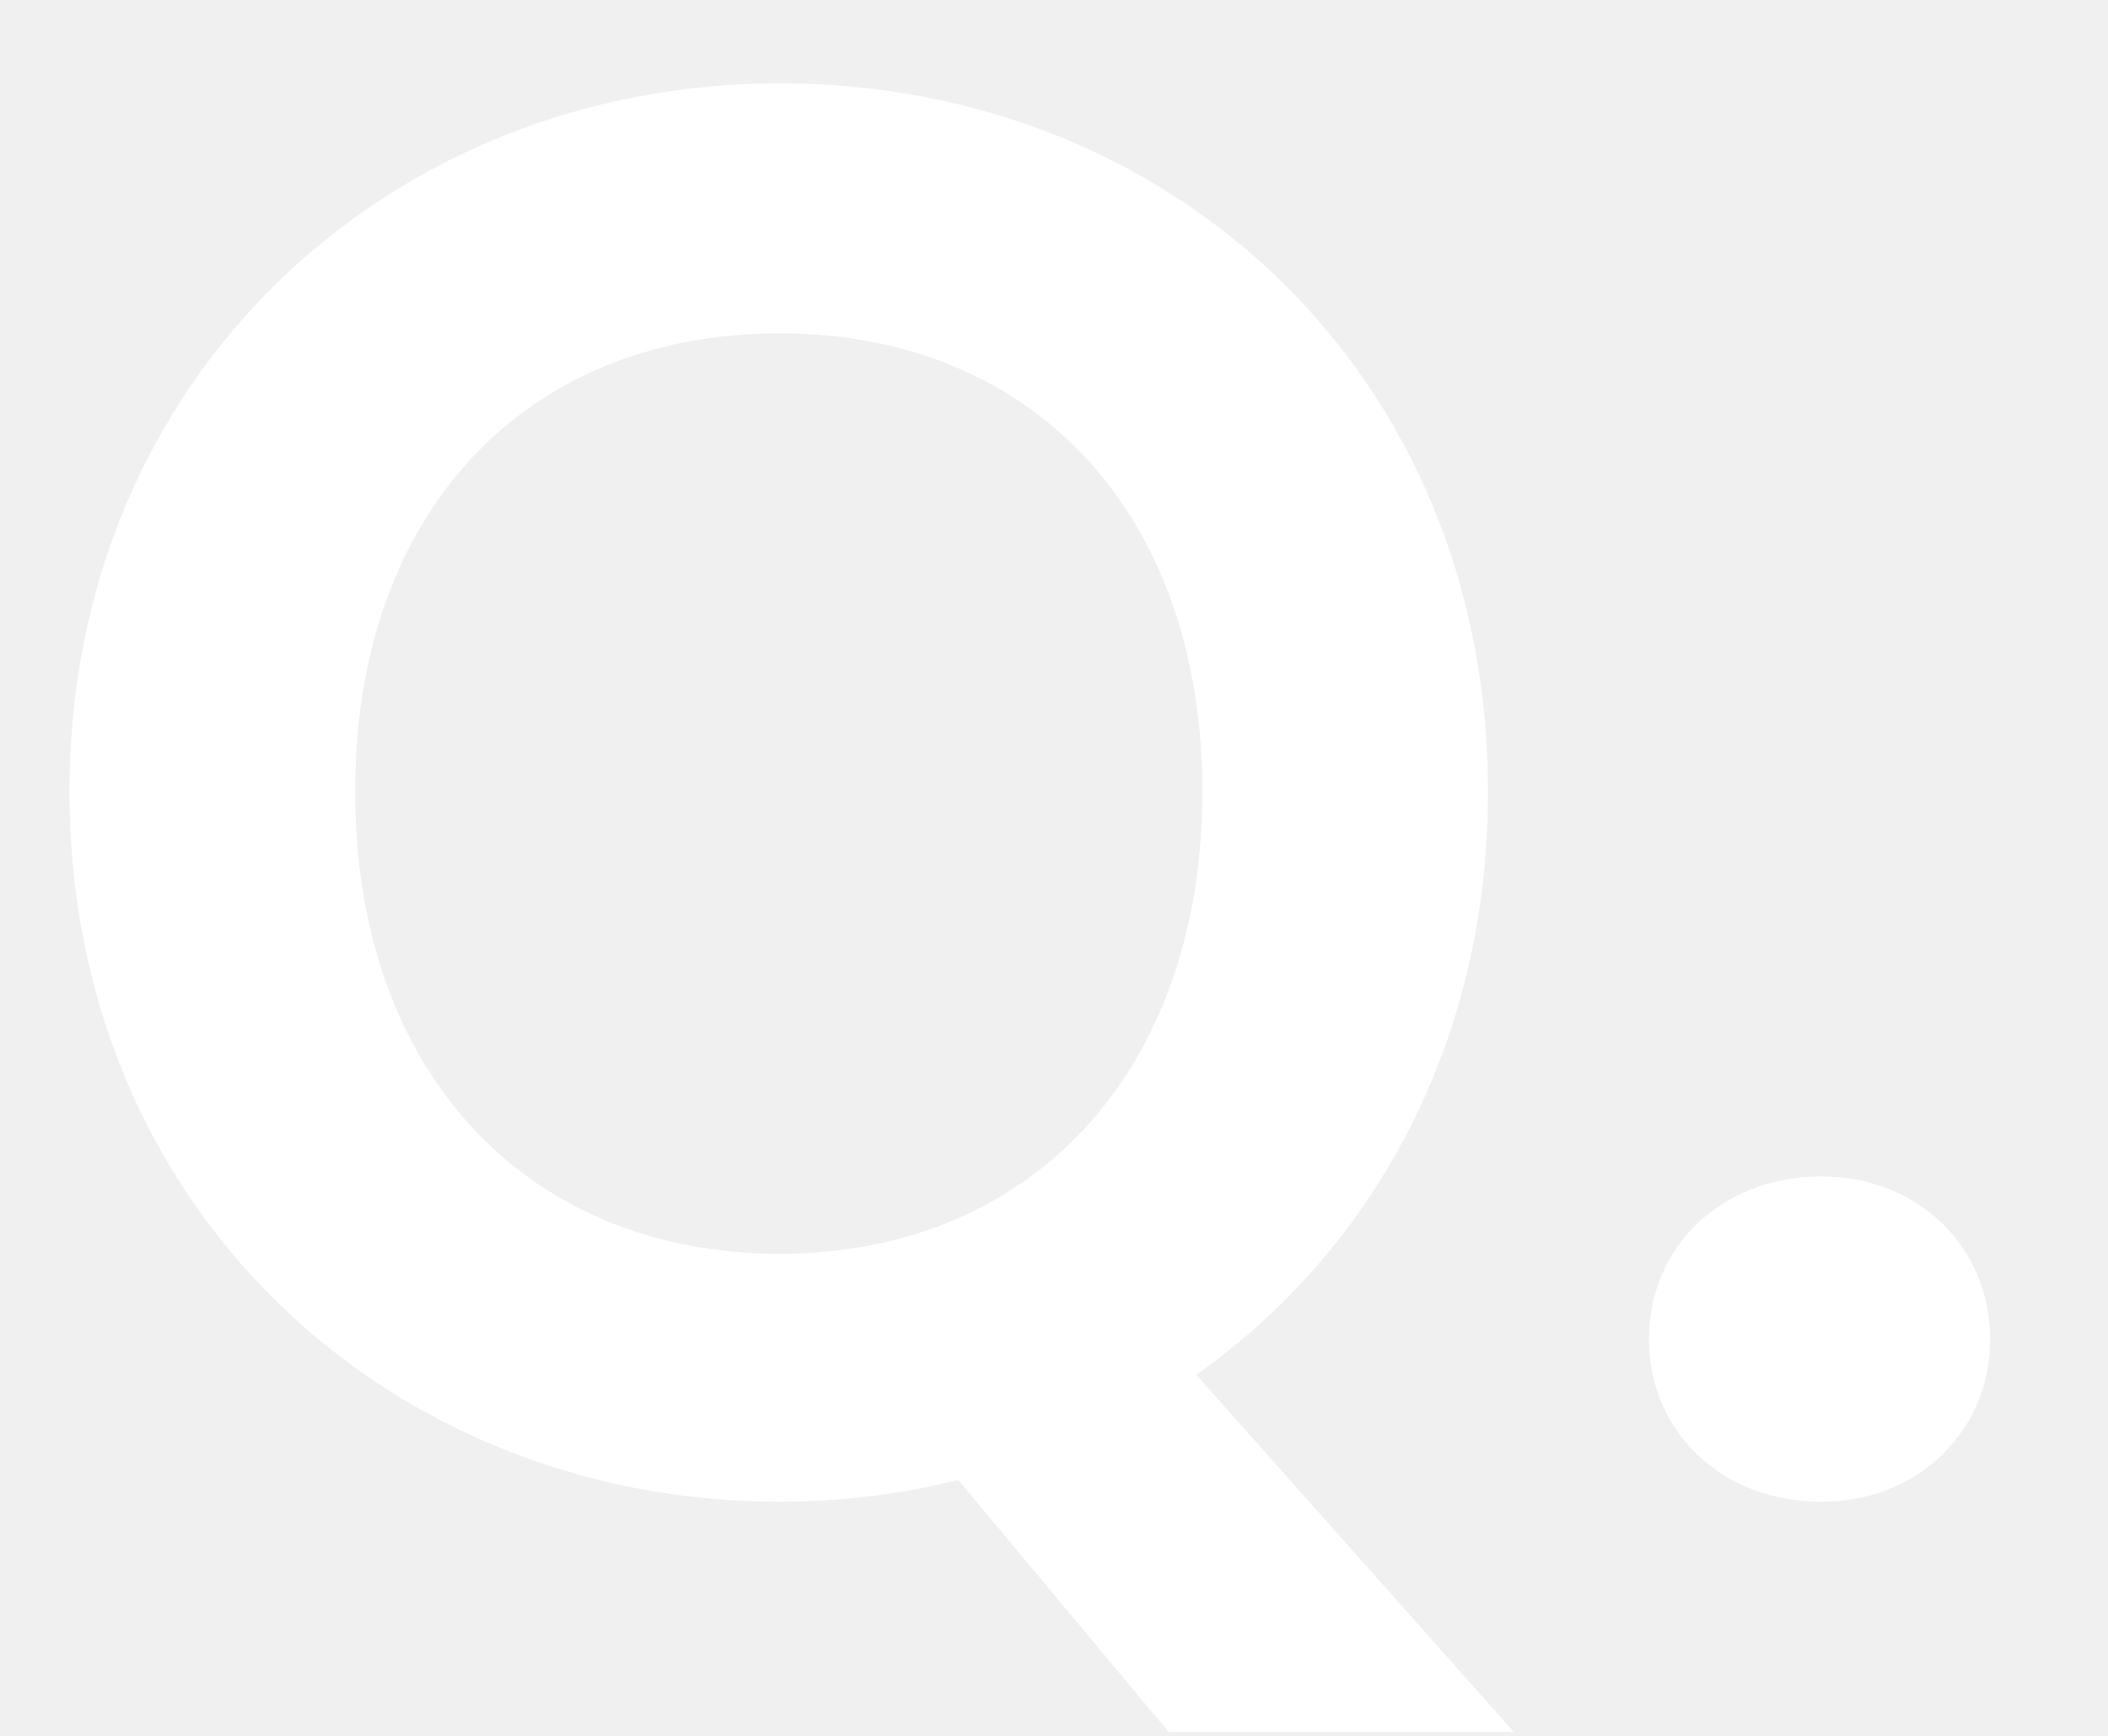
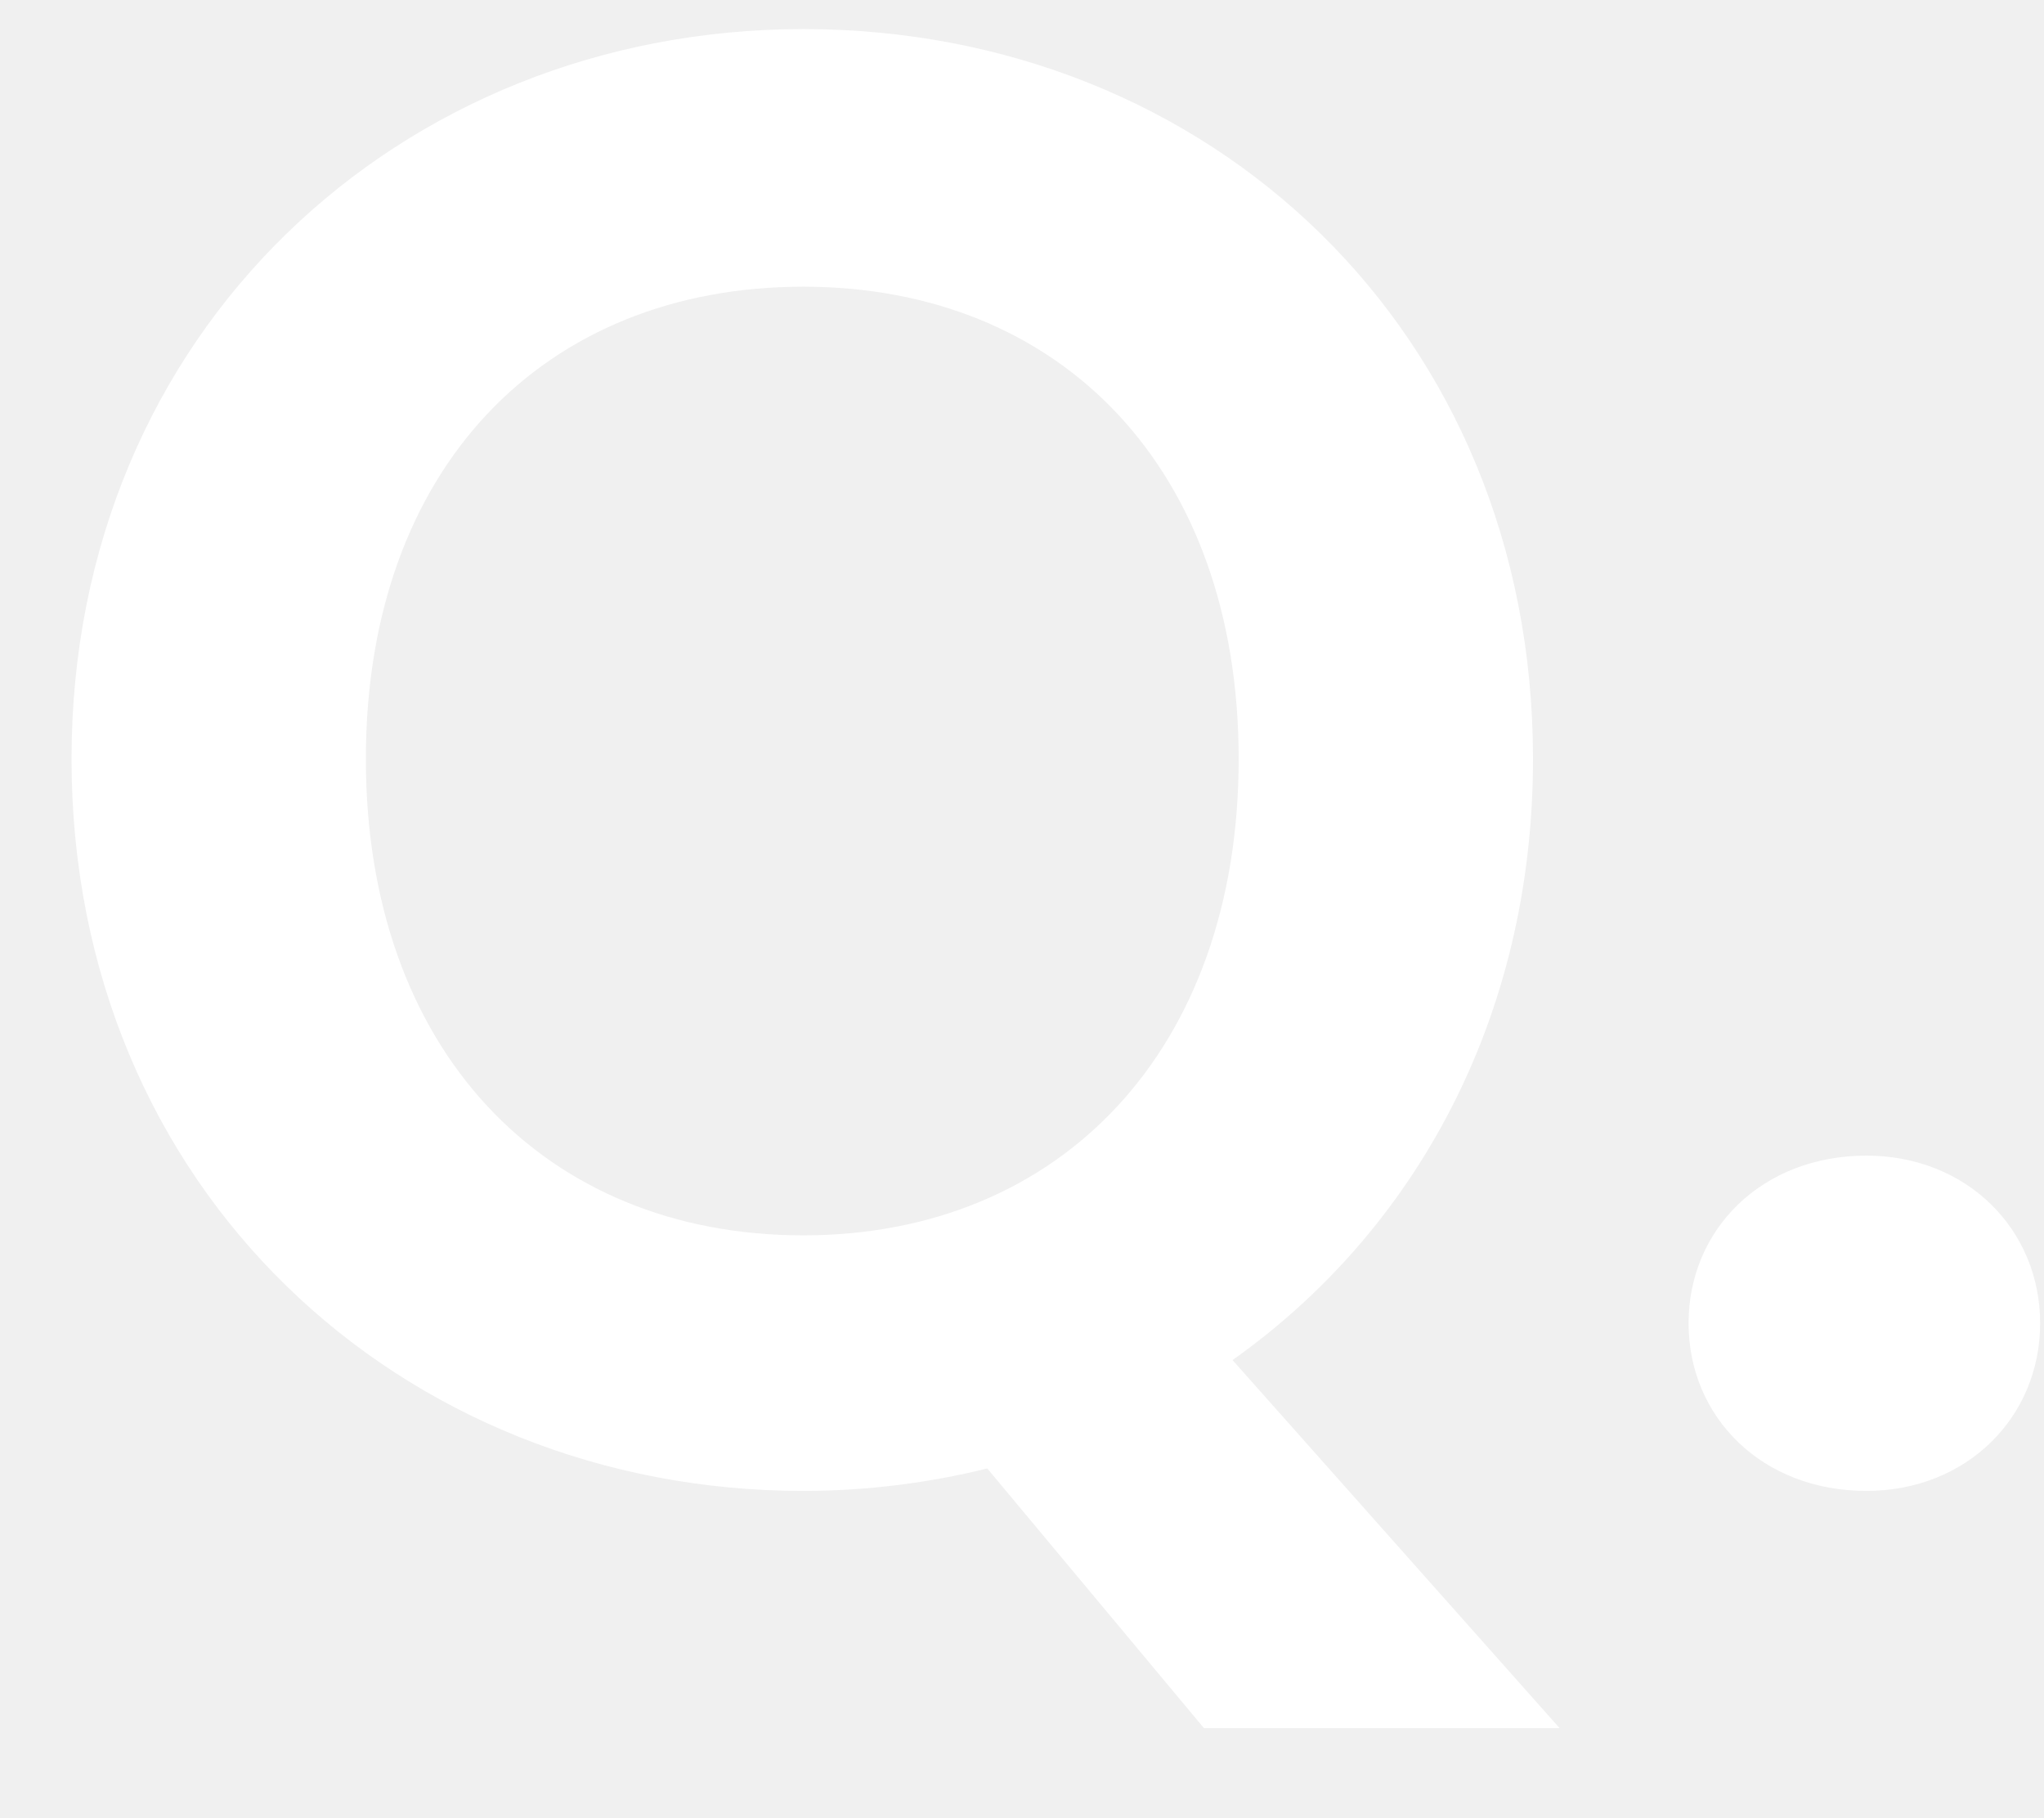
- <svg xmlns="http://www.w3.org/2000/svg" width="17" height="14" viewBox="0 0 17 14" fill="none">
-   <path d="M2.864 6.384C2.864 4.112 4.256 2.688 6.288 2.688C8.304 2.688 9.696 4.112 9.696 6.384C9.696 8.656 8.304 10.112 6.288 10.112C4.256 10.112 2.864 8.656 2.864 6.384ZM12 6.384C12 3.04 9.472 0.672 6.288 0.672C3.136 0.672 0.56 3.04 0.56 6.384C0.56 9.744 3.136 12.112 6.288 12.112C6.784 12.112 7.28 12.048 7.728 11.936L9.424 13.968H12.208L9.648 11.088C11.072 10.08 12 8.416 12 6.384ZM16.05 10.8C16.05 10.064 15.474 9.488 14.69 9.488C13.874 9.488 13.298 10.064 13.298 10.8C13.298 11.536 13.874 12.112 14.69 12.112C15.474 12.112 16.05 11.536 16.05 10.8Z" fill="white" />
+ <svg xmlns="http://www.w3.org/2000/svg" width="18" height="16" viewBox="0 0 18 16" fill="none">
+   <path d="M3.222 6.682C3.222 4.126 4.788 2.524 7.074 2.524C9.342 2.524 10.908 4.126 10.908 6.682C10.908 9.238 9.342 10.876 7.074 10.876C4.788 10.876 3.222 9.238 3.222 6.682ZM13.5 6.682C13.5 2.92 10.656 0.256 7.074 0.256C3.528 0.256 0.63 2.92 0.63 6.682C0.63 10.462 3.528 13.126 7.074 13.126C7.632 13.126 8.19 13.054 8.694 12.928L10.602 15.214H13.734L10.854 11.974C12.456 10.84 13.5 8.968 13.5 6.682ZM17.966 11.65C17.966 10.822 17.318 10.174 16.436 10.174C15.518 10.174 14.87 10.822 14.87 11.65C14.87 12.478 15.518 13.126 16.436 13.126C17.318 13.126 17.966 12.478 17.966 11.65Z" fill="white" />
</svg>
